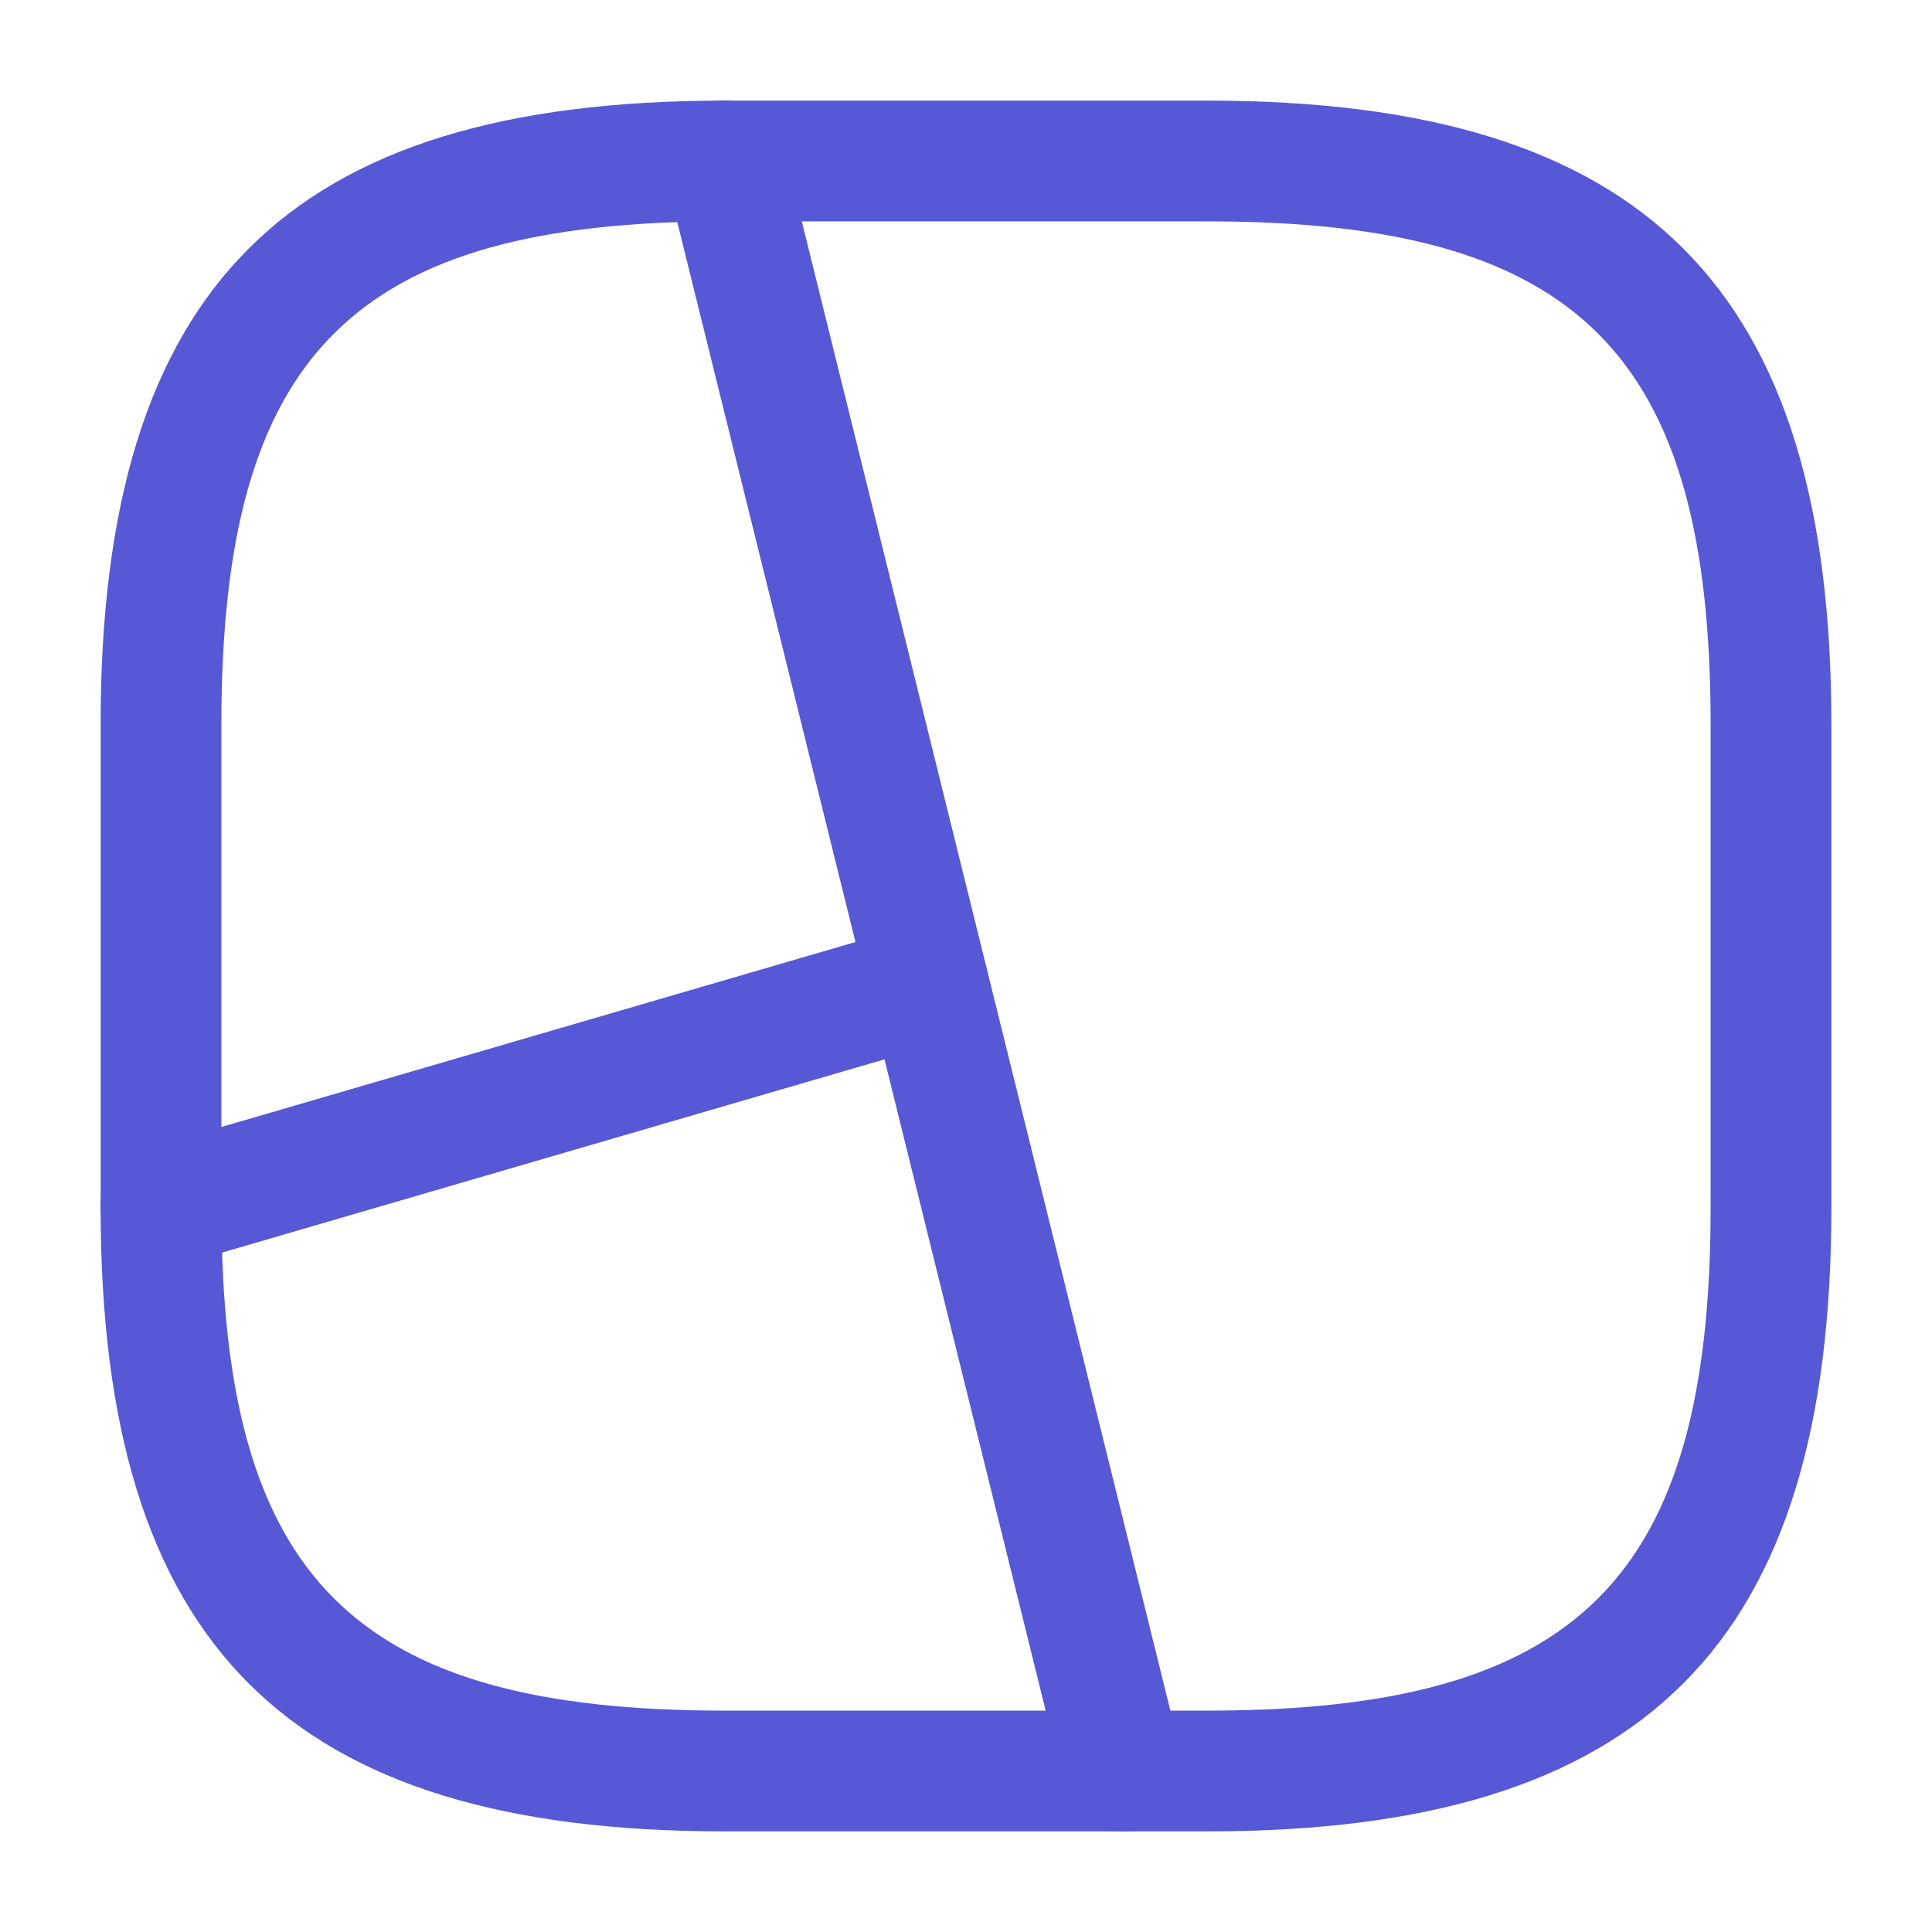
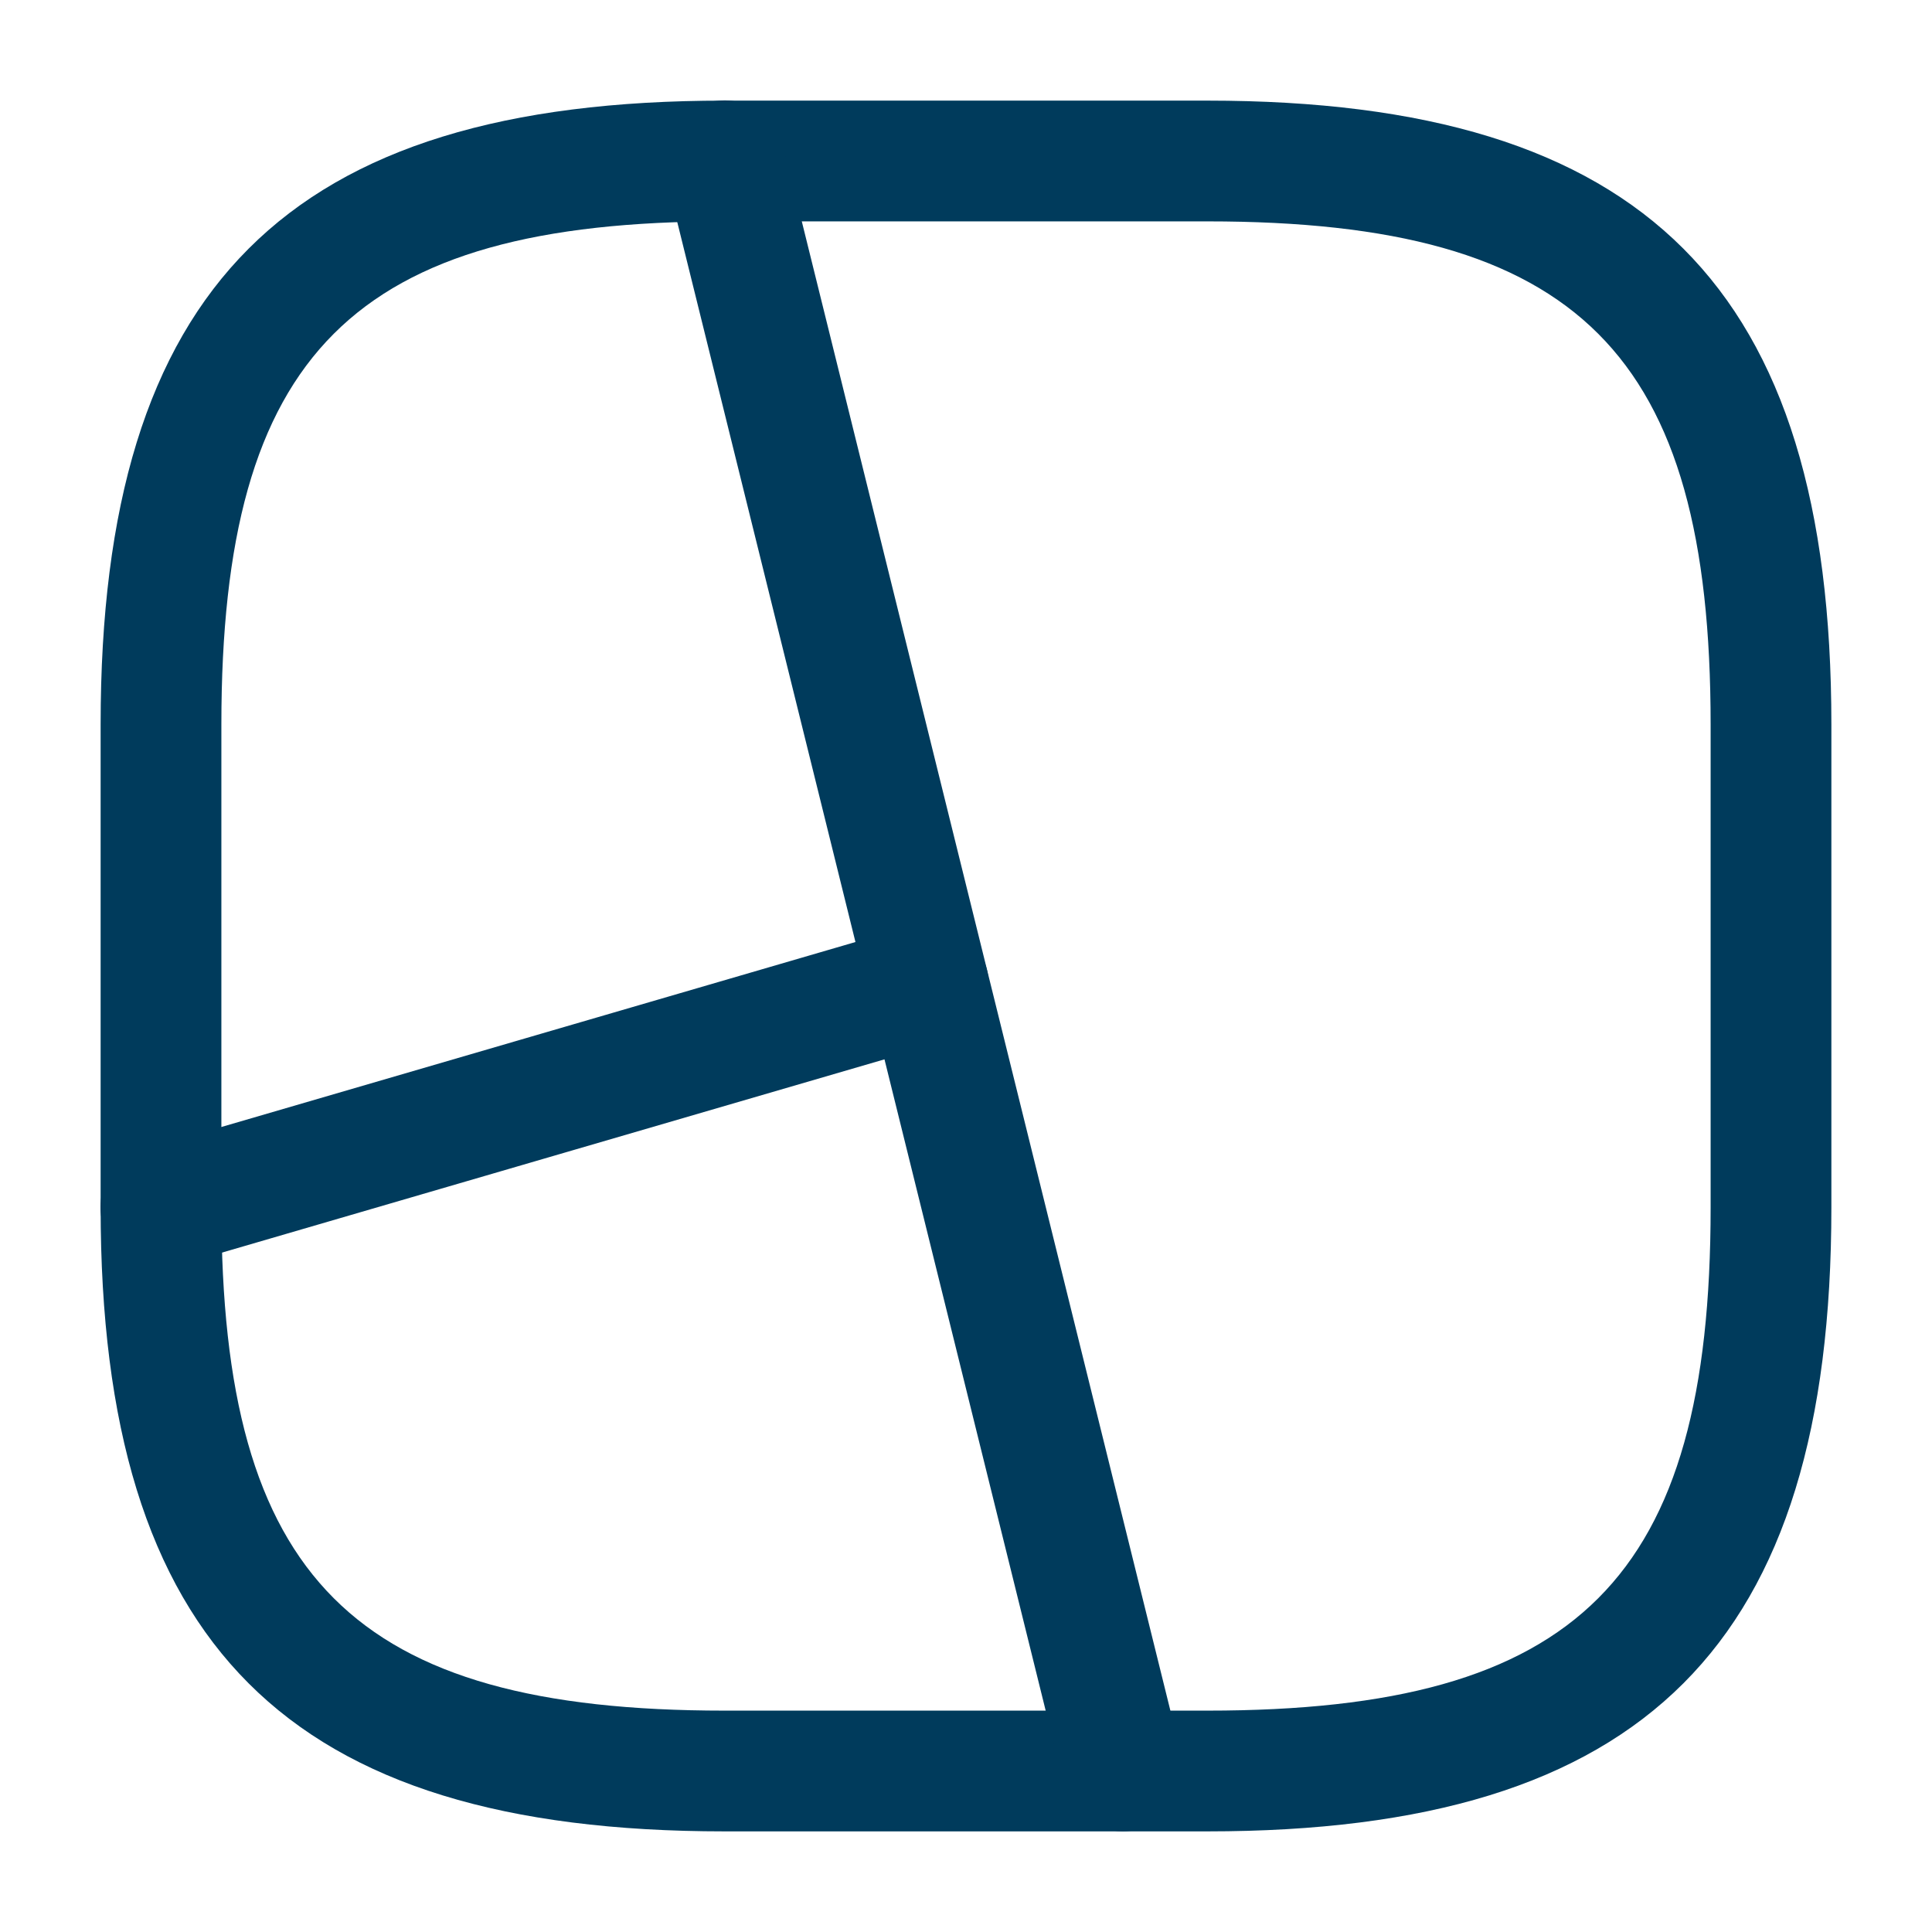
<svg xmlns="http://www.w3.org/2000/svg" width="24" height="24" viewBox="0 0 24 24" fill="none">
-   <path d="M15 22.75H9C3.57 22.75 1.25 20.43 1.25 15V9C1.25 3.57 3.57 1.25 9 1.25H15C20.43 1.25 22.75 3.57 22.75 9V15C22.75 20.43 20.43 22.75 15 22.75ZM9 2.75C4.39 2.75 2.75 4.39 2.75 9V15C2.75 19.61 4.39 21.25 9 21.25H15C19.61 21.25 21.25 19.61 21.25 15V9C21.25 4.39 19.61 2.75 15 2.75H9Z" fill="#5758d6" />
-   <path d="M13.95 22.75C13.61 22.75 13.31 22.52 13.22 22.18L8.27 2.18C8.17 1.78 8.42 1.37 8.82 1.27C9.22 1.17 9.63 1.41 9.73 1.82L14.68 21.82C14.78 22.22 14.53 22.63 14.13 22.73C14.07 22.74 14.01 22.75 13.95 22.75Z" fill="#5758d6" />
-   <path d="M2 15.75C1.67 15.75 1.38 15.54 1.28 15.21C1.16 14.81 1.39 14.4 1.79 14.28L11.32 11.5C11.72 11.38 12.13 11.61 12.25 12.01C12.37 12.41 12.14 12.82 11.74 12.94L2.21 15.72C2.14 15.74 2.07 15.75 2 15.75Z" fill="#5758d6" />
+   <path d="M15 22.75H9C3.57 22.75 1.25 20.43 1.25 15V9C1.25 3.57 3.57 1.25 9 1.25H15C20.43 1.25 22.75 3.57 22.75 9V15C22.75 20.43 20.43 22.75 15 22.75ZM9 2.75C4.39 2.75 2.75 4.39 2.75 9V15C2.75 19.61 4.39 21.25 9 21.25H15C19.61 21.25 21.25 19.61 21.25 15V9C21.25 4.39 19.61 2.75 15 2.75H9Z" fill="#003B5C" />
+   <path d="M13.95 22.75C13.61 22.75 13.31 22.52 13.22 22.18L8.27 2.18C8.17 1.78 8.42 1.37 8.82 1.27C9.22 1.17 9.63 1.41 9.73 1.82L14.68 21.82C14.78 22.22 14.53 22.63 14.13 22.73C14.07 22.74 14.01 22.75 13.95 22.75Z" fill="#003B5C" />
+   <path d="M2 15.75C1.67 15.75 1.38 15.54 1.28 15.21C1.16 14.81 1.39 14.4 1.79 14.28L11.32 11.5C11.72 11.38 12.13 11.61 12.25 12.01C12.37 12.41 12.14 12.82 11.74 12.94L2.21 15.72C2.14 15.74 2.07 15.75 2 15.75Z" fill="#003B5C" />
</svg>
